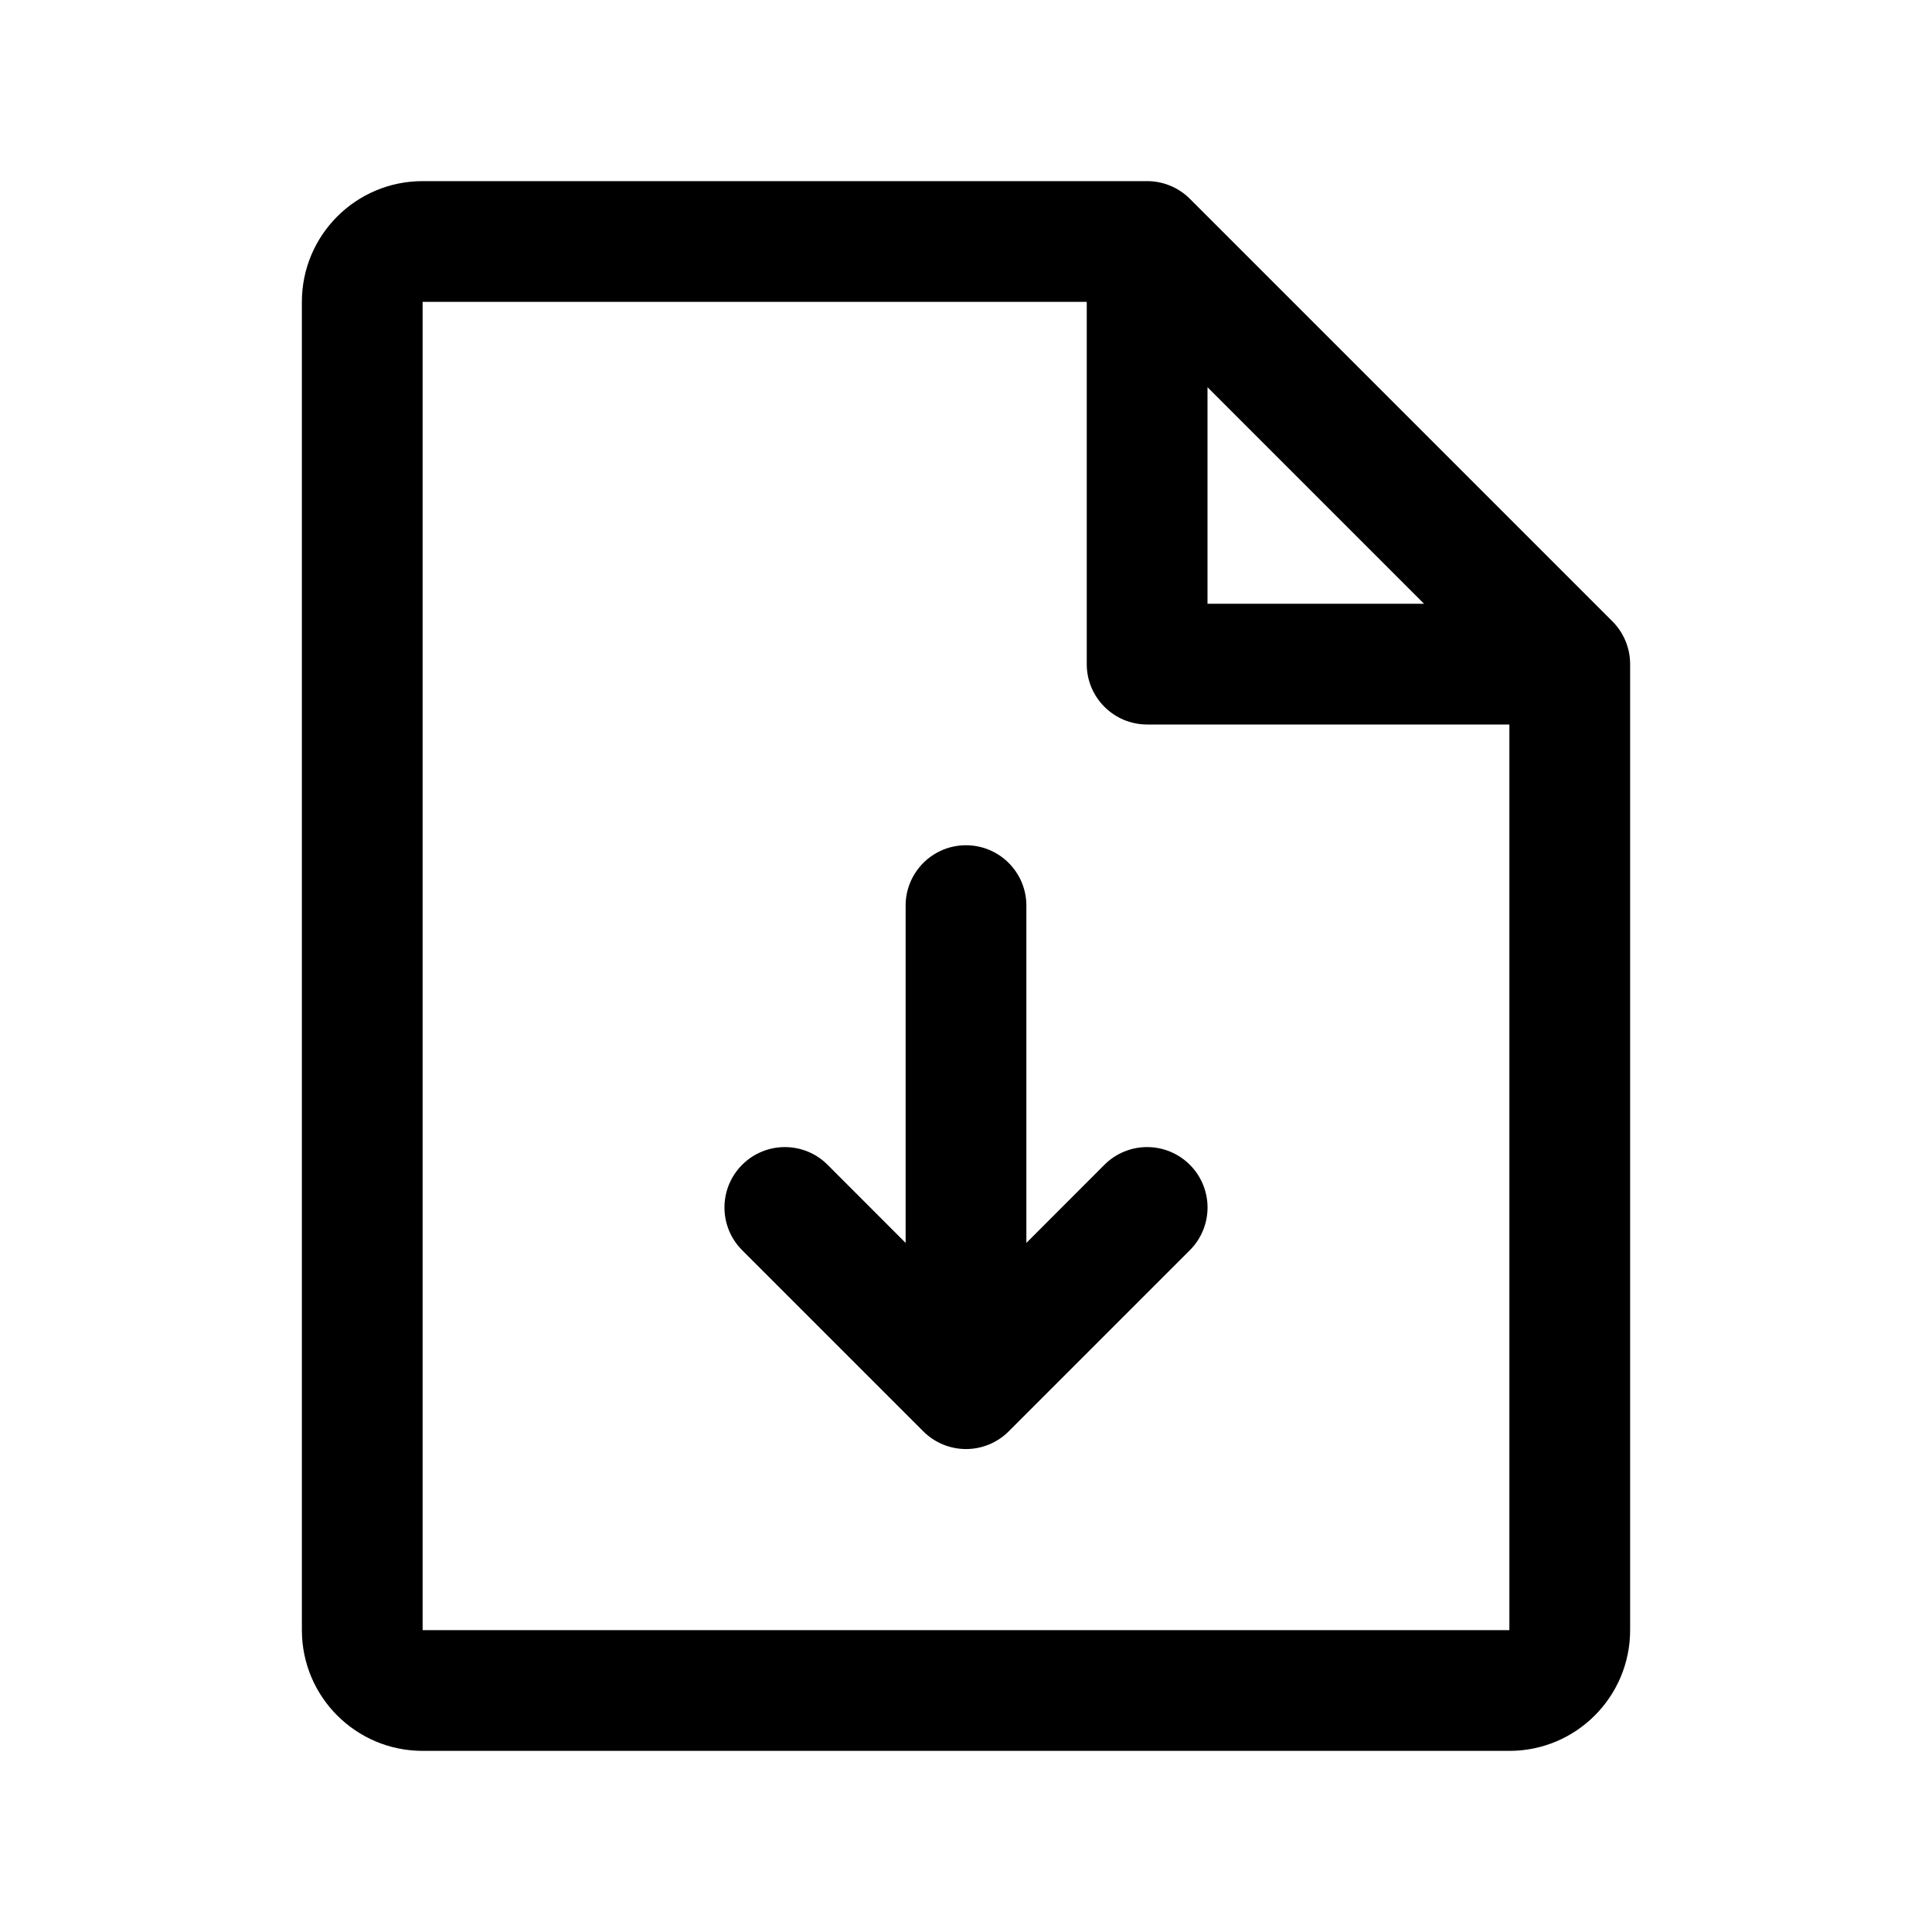
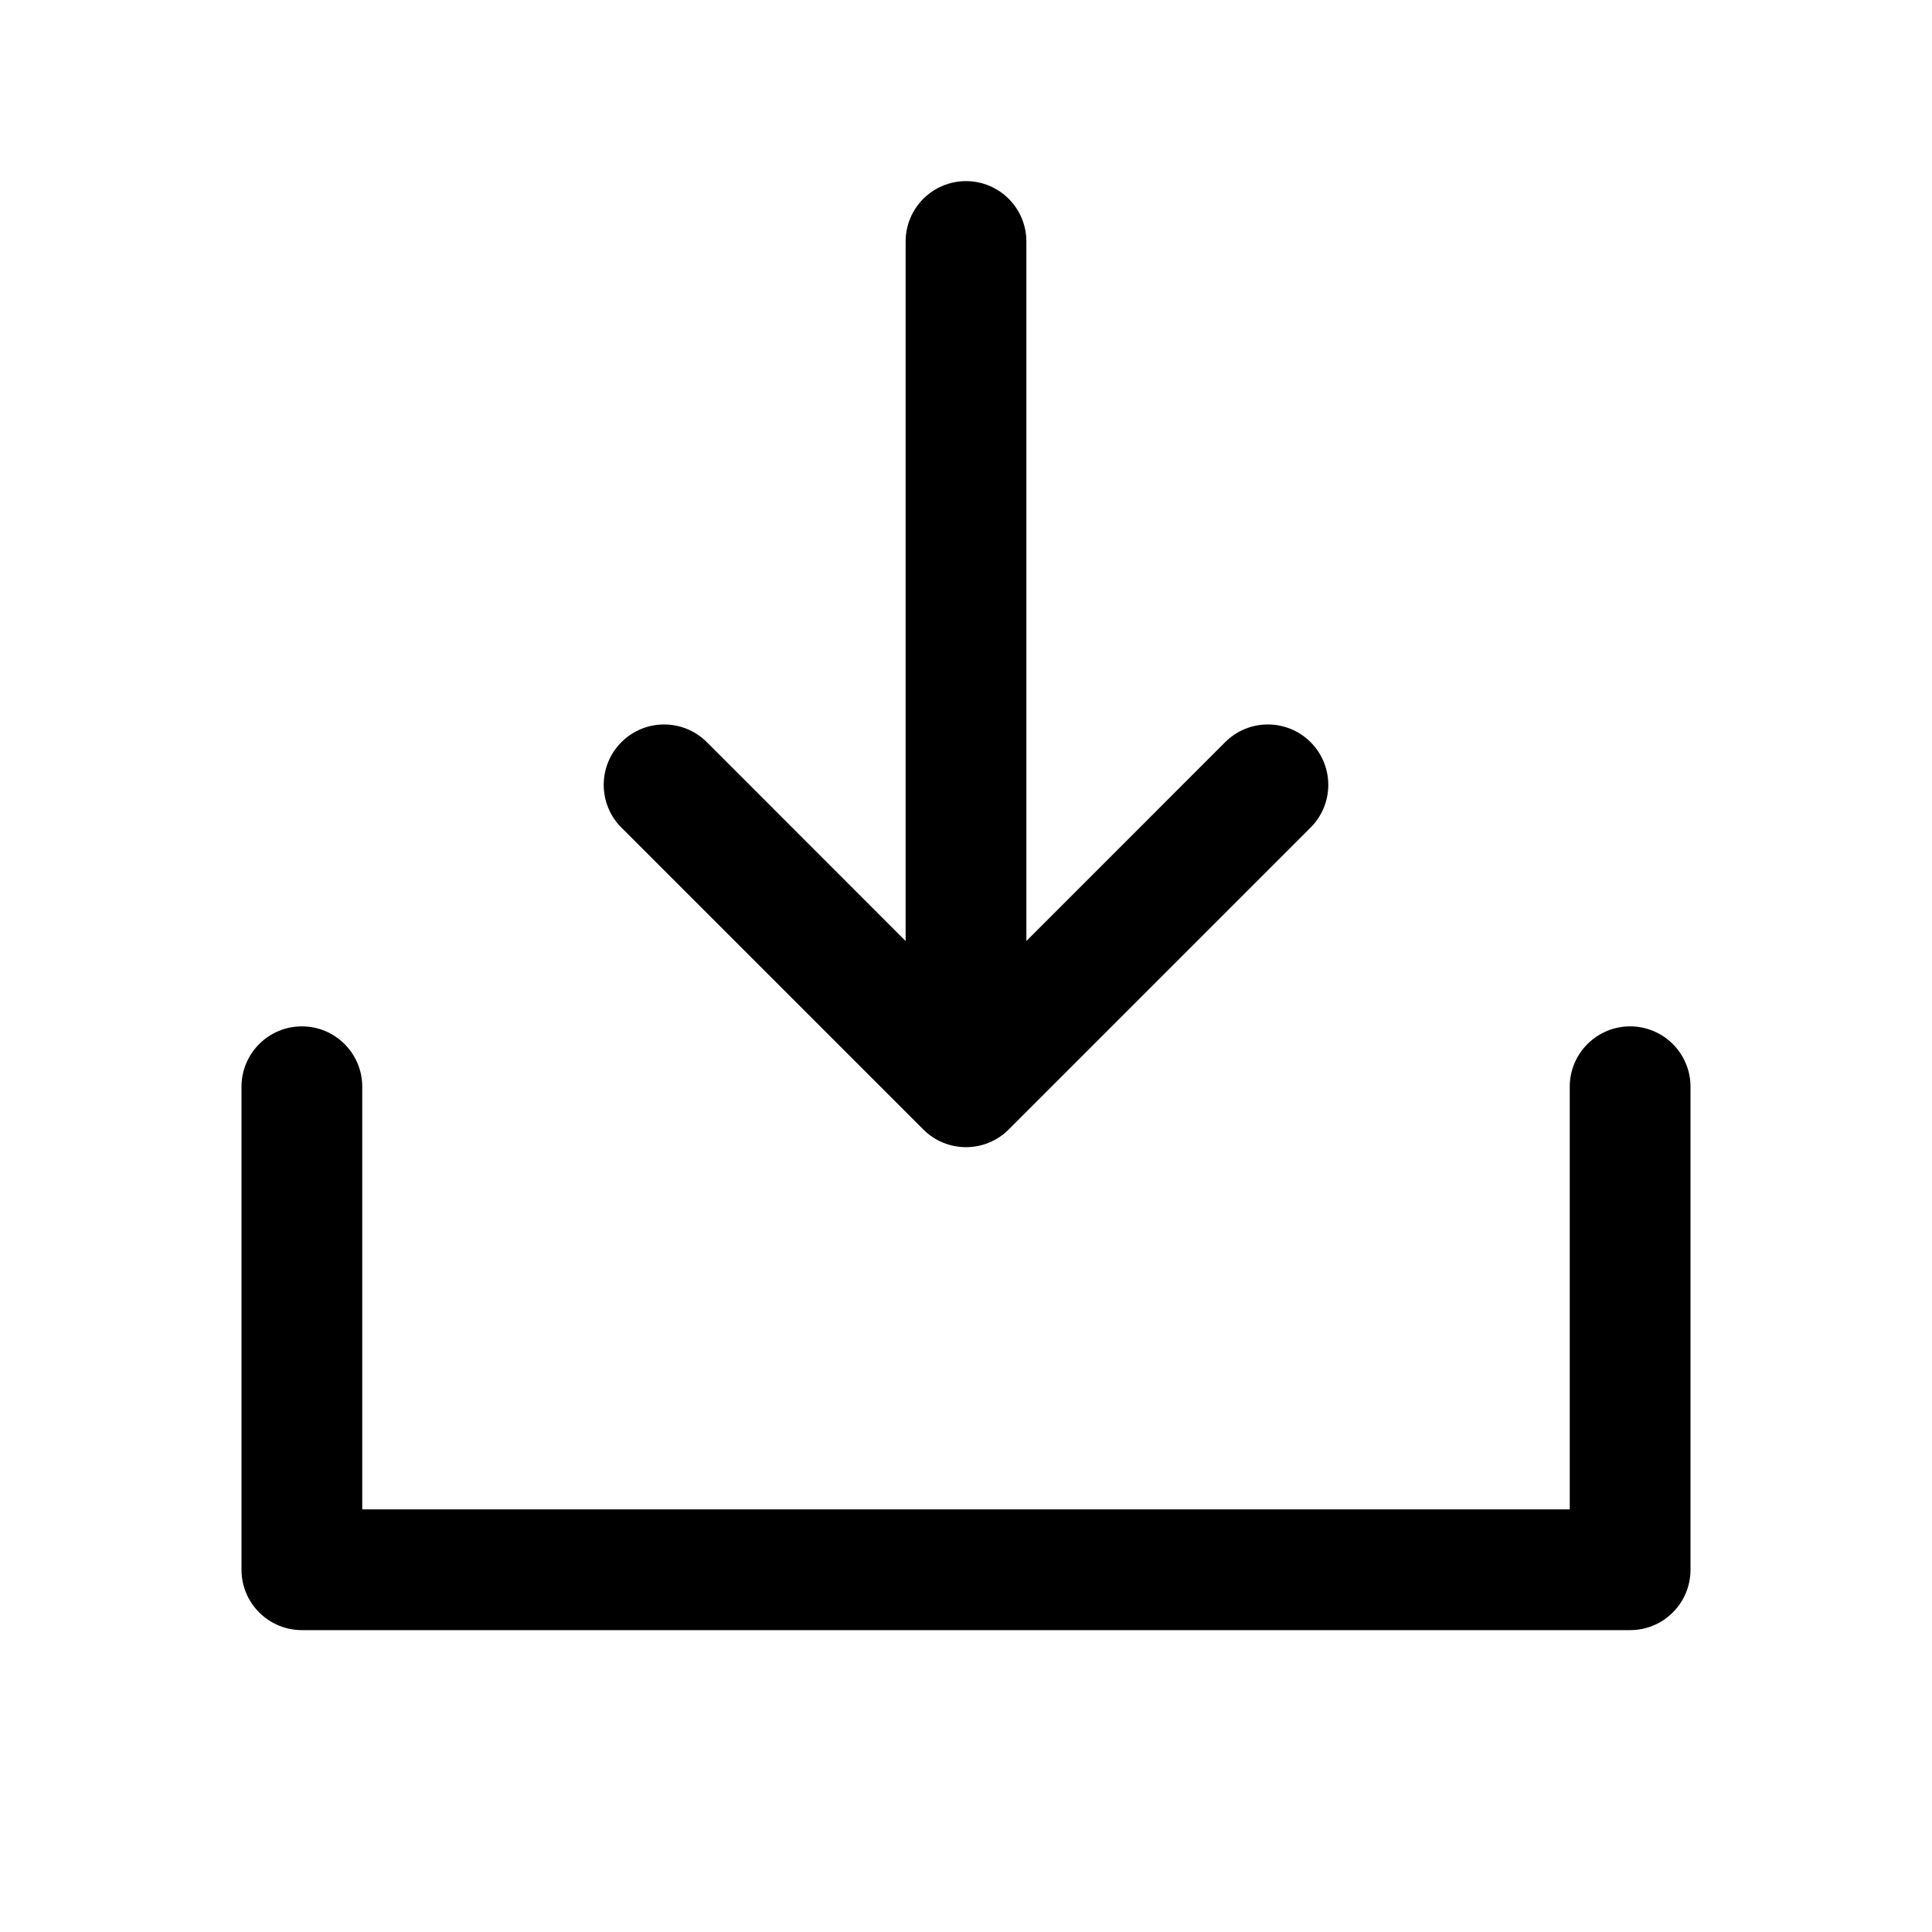
<svg xmlns="http://www.w3.org/2000/svg" width="32" height="32" fill="#000000" viewBox="0 0 256 256">
-   <path d="M213.66,82.34l-56-56A8,8,0,0,0,152,24H56A16,16,0,0,0,40,40V216a16,16,0,0,0,16,16H200a16,16,0,0,0,16-16V88A8,8,0,0,0,213.66,82.34ZM160,51.31,188.69,80H160ZM200,216H56V40h88V88a8,8,0,0,0,8,8h48V216Zm-42.34-61.66a8,8,0,0,1,0,11.32l-24,24a8,8,0,0,1-11.32,0l-24-24a8,8,0,0,1,11.32-11.32L120,164.69V120a8,8,0,0,1,16,0v44.69l10.34-10.35A8,8,0,0,1,157.66,154.34Z" />
+   <path d="M224,144v64a8,8,0,0,1-8,8H40a8,8,0,0,1-8-8V144a8,8,0,0,1,16,0v56H208V144a8,8,0,0,1,16,0Zm-101.66,5.66a8,8,0,0,0,11.32,0l40-40a8,8,0,0,0-11.32-11.32L136,124.69V32a8,8,0,0,0-16,0v92.69L93.66,98.34a8,8,0,0,0-11.32,11.32Z" />
</svg>
